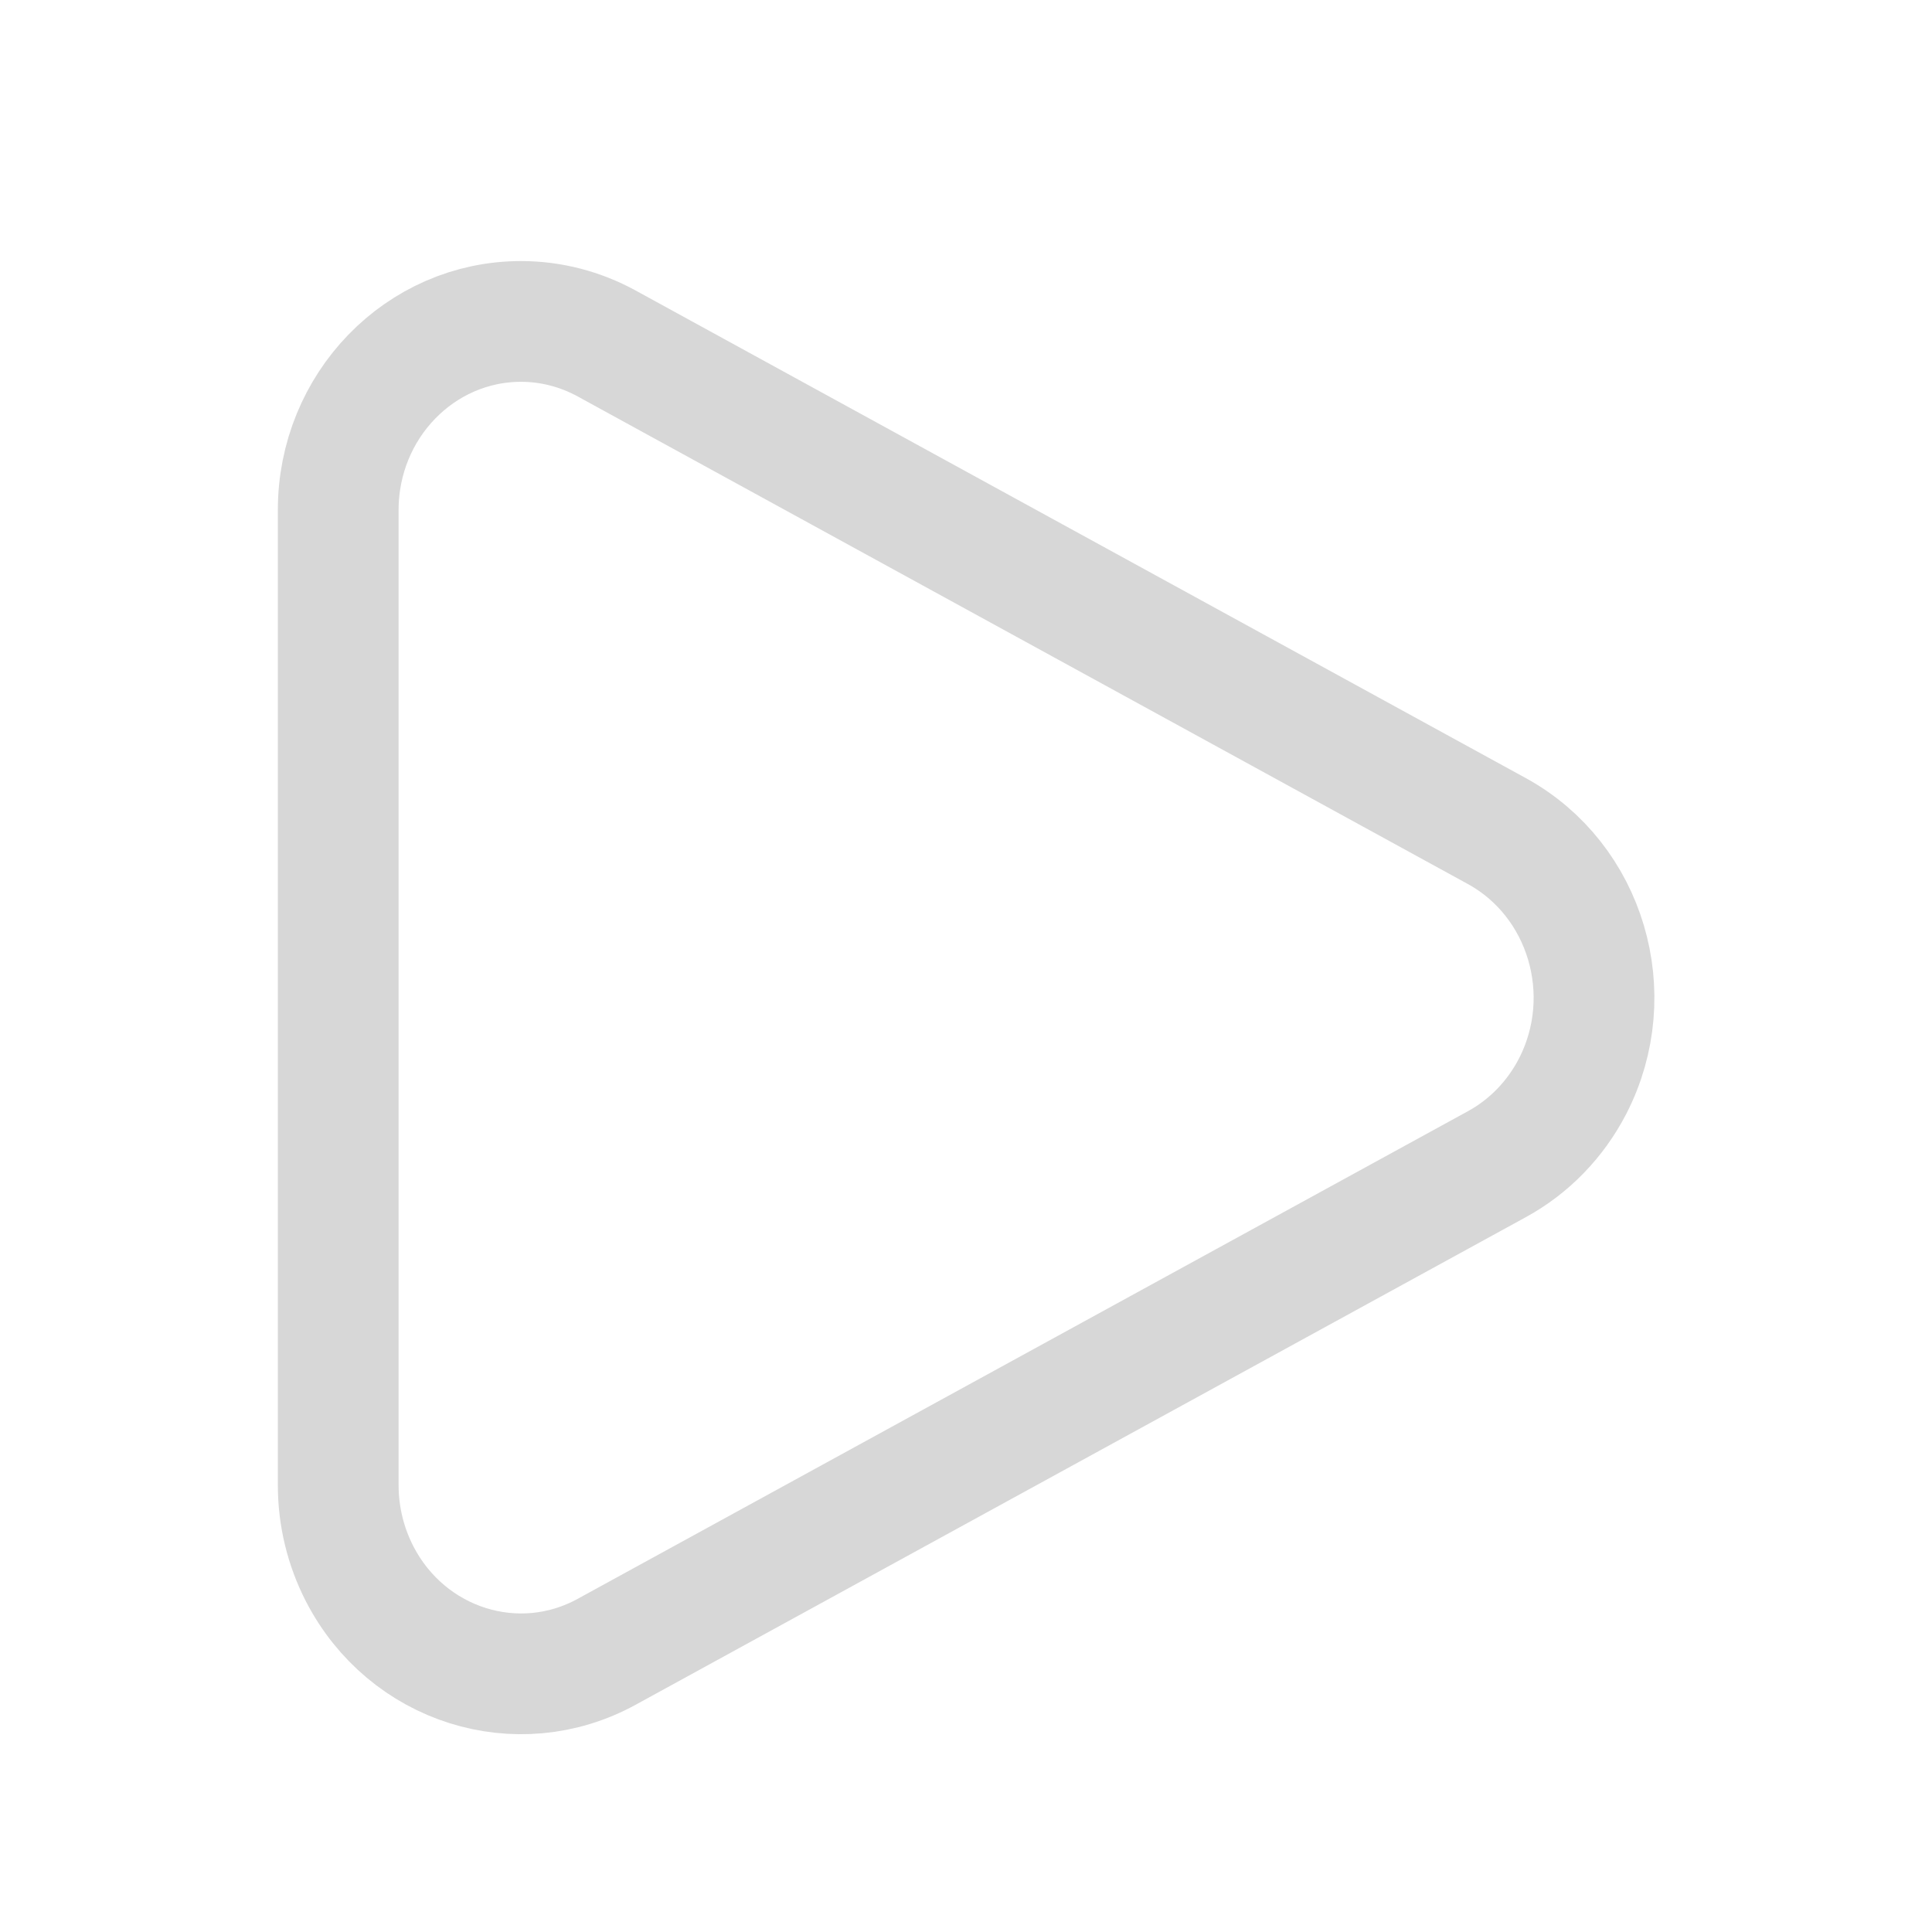
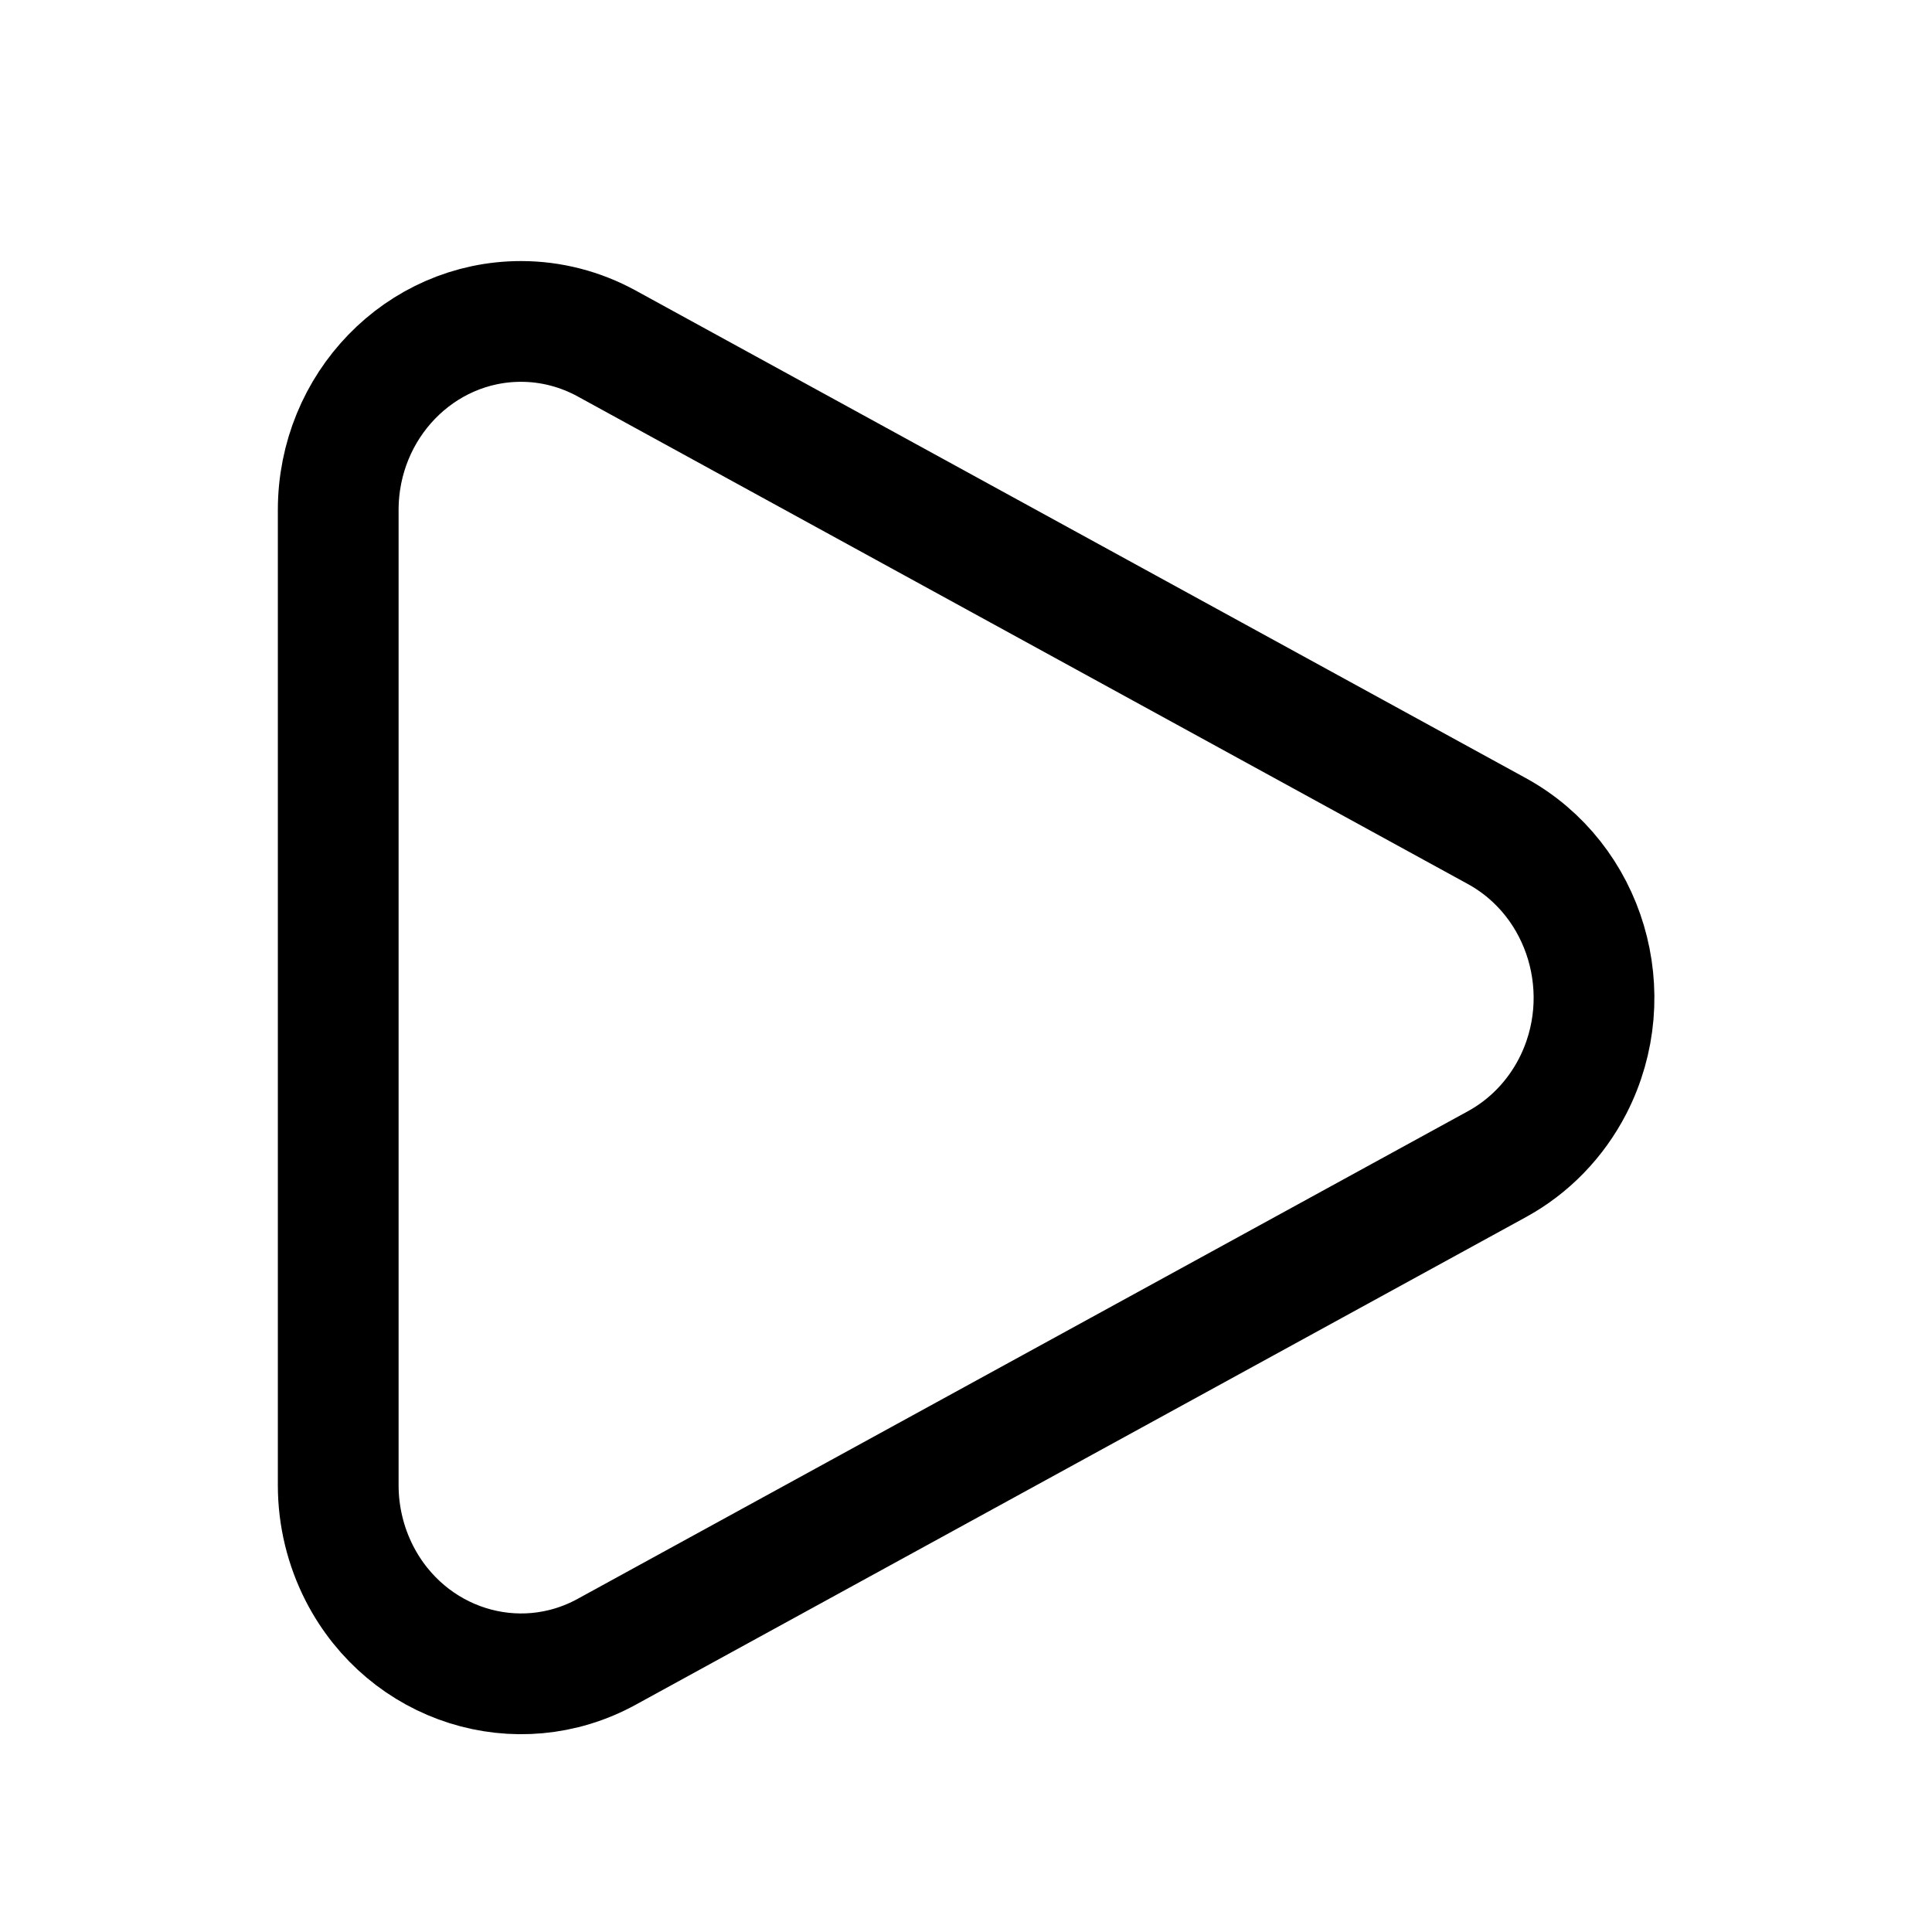
<svg xmlns="http://www.w3.org/2000/svg" viewBox="0 0 16 16" width="16" height="16" fill="none">
-   <rect id="运行" width="16" height="16" x="0" y="0" />
-   <path id="三角形" d="M5.025 13.679C4.287 14.084 3.37 13.794 2.978 13.033C2.862 12.807 2.801 12.556 2.801 12.3L2.801 4.224C2.801 3.361 3.479 2.662 4.315 2.662C4.563 2.662 4.806 2.725 5.025 2.845L12.397 6.883C13.135 7.288 13.416 8.233 13.024 8.995C12.882 9.27 12.664 9.495 12.397 9.641L5.025 13.679Z" fill-rule="evenodd" stroke="rgb(215,215,215)" stroke-width="1" />
+   <rect id="运行" width="16" height="16" x="0" y="0" fill="none" />
+   <path id="三角形" d="M5.025 13.679C4.287 14.084 3.37 13.794 2.978 13.033C2.862 12.807 2.801 12.556 2.801 12.3L2.801 4.224C2.801 3.361 3.479 2.662 4.315 2.662C4.563 2.662 4.806 2.725 5.025 2.845L12.397 6.883C13.135 7.288 13.416 8.233 13.024 8.995C12.882 9.27 12.664 9.495 12.397 9.641L5.025 13.679Z" fill-rule="evenodd" stroke="currentColor" stroke-width="1" />
</svg>
